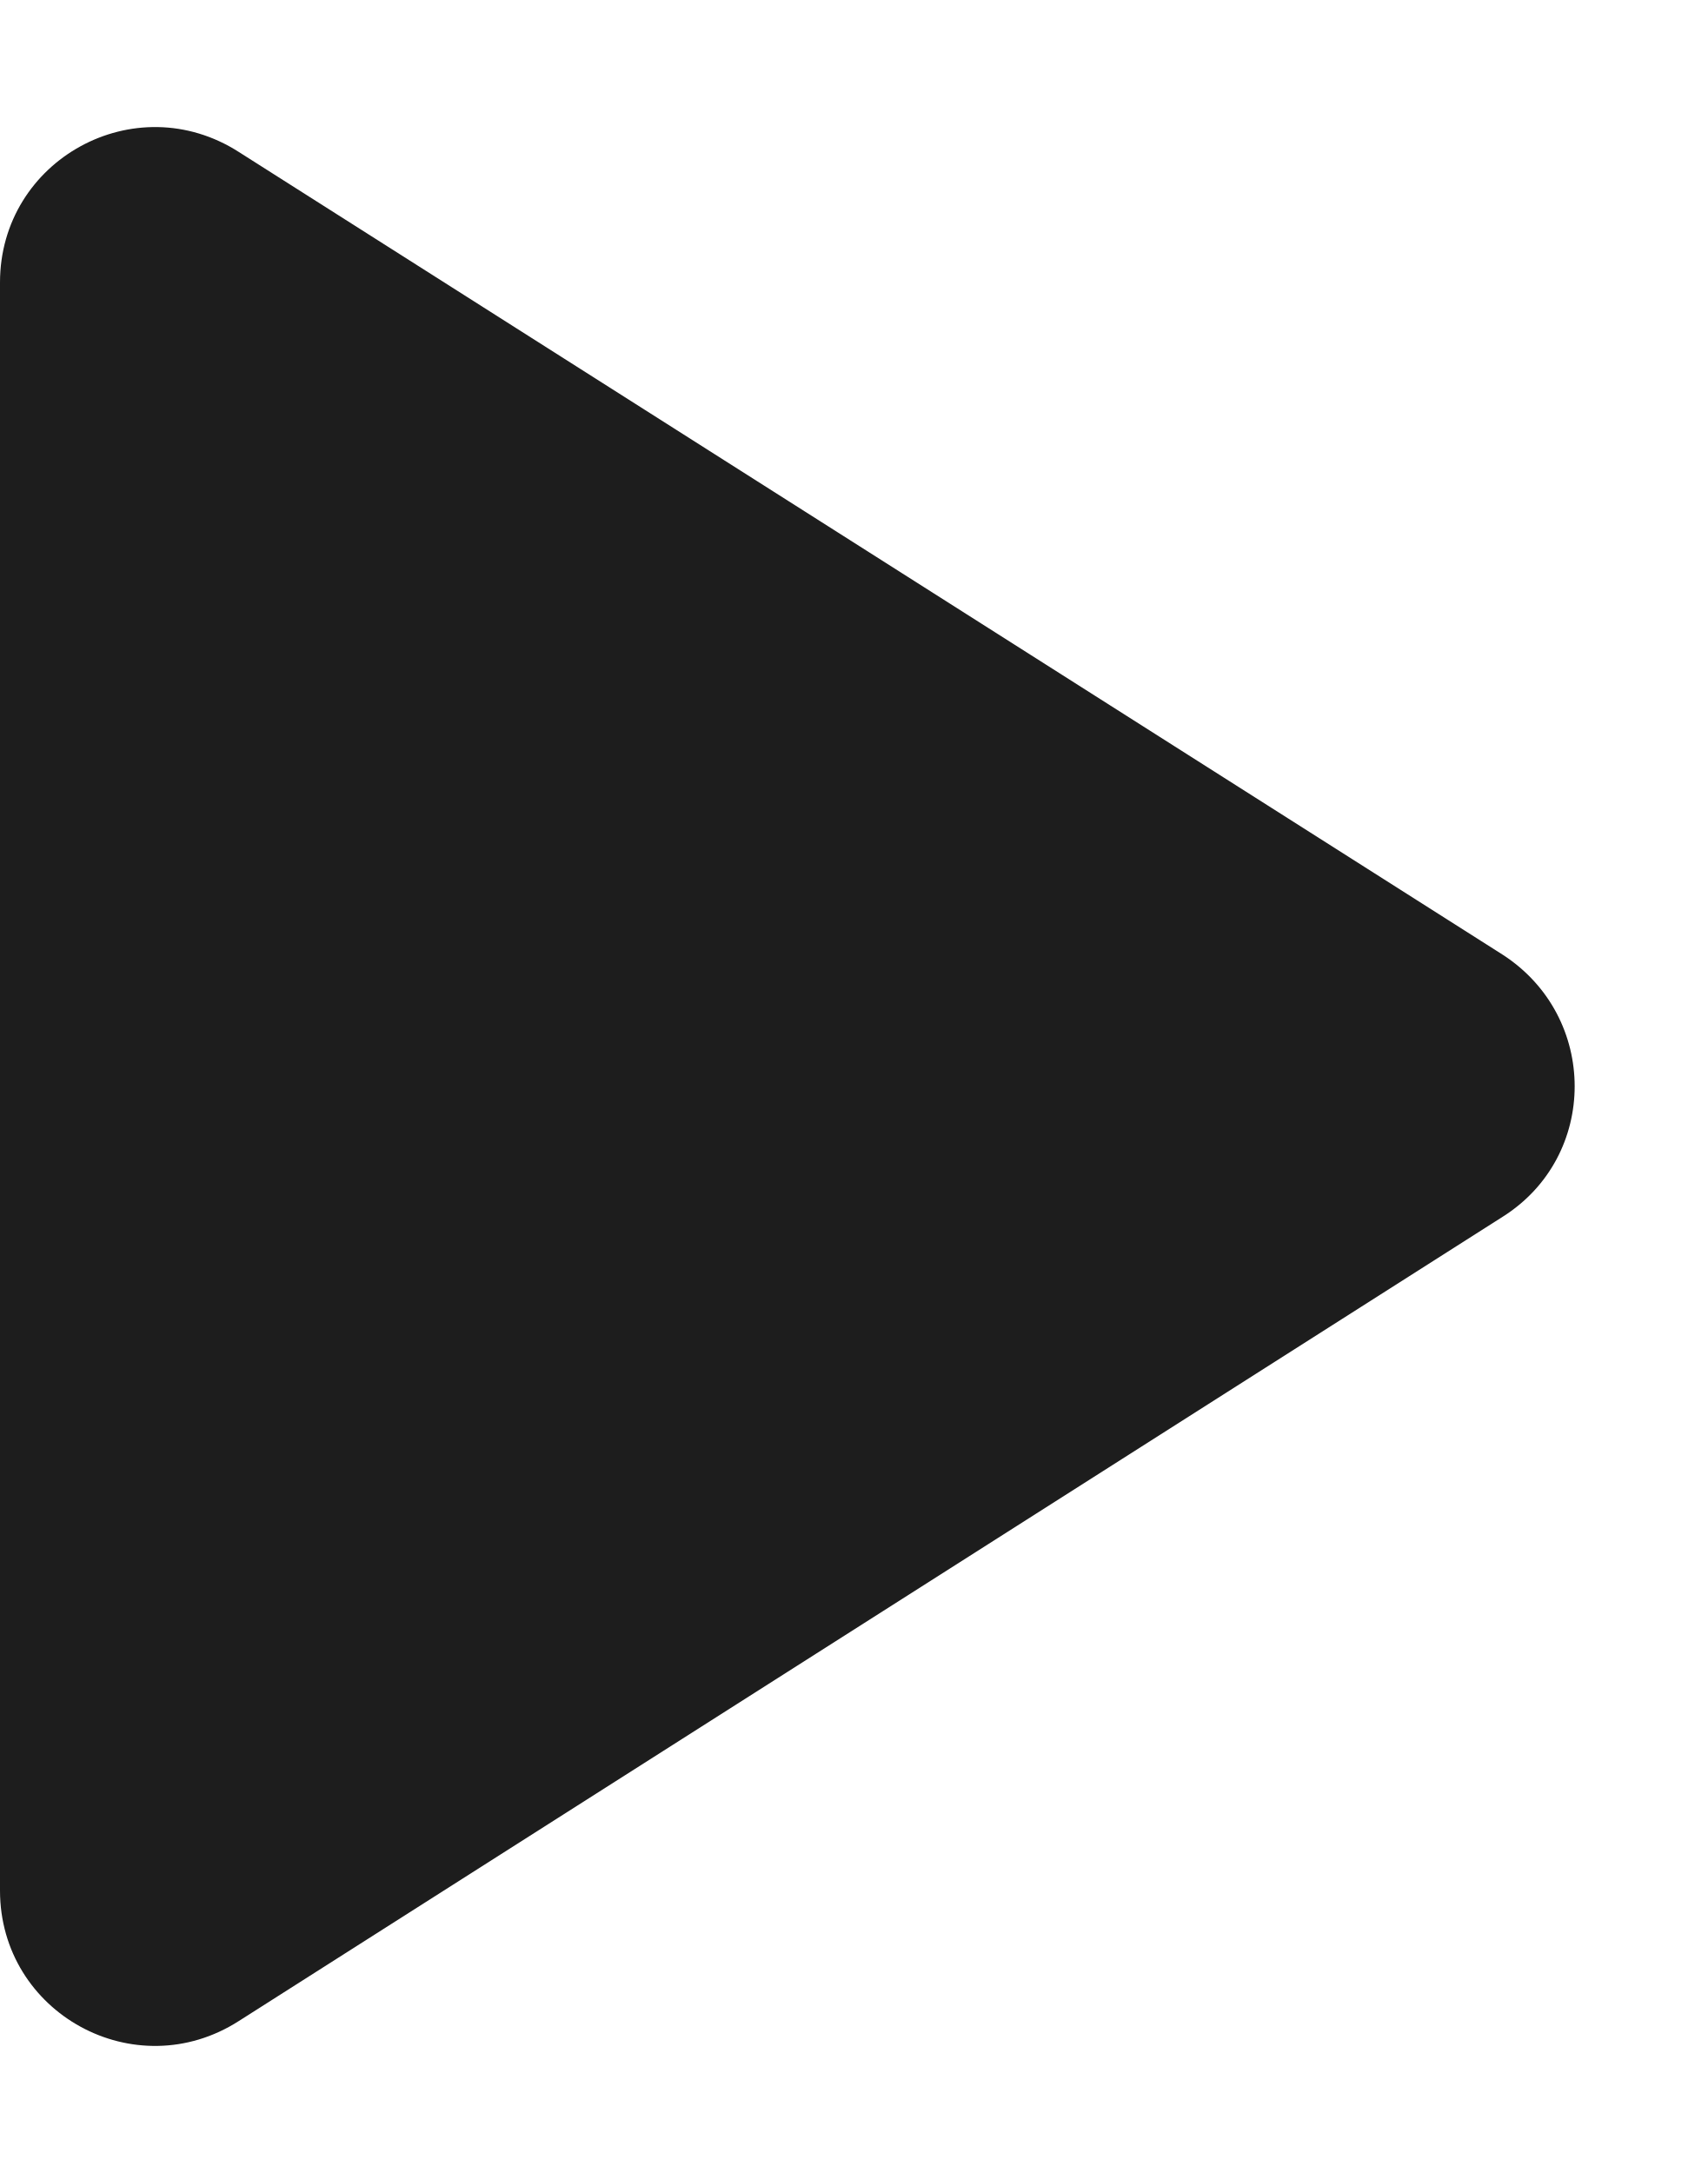
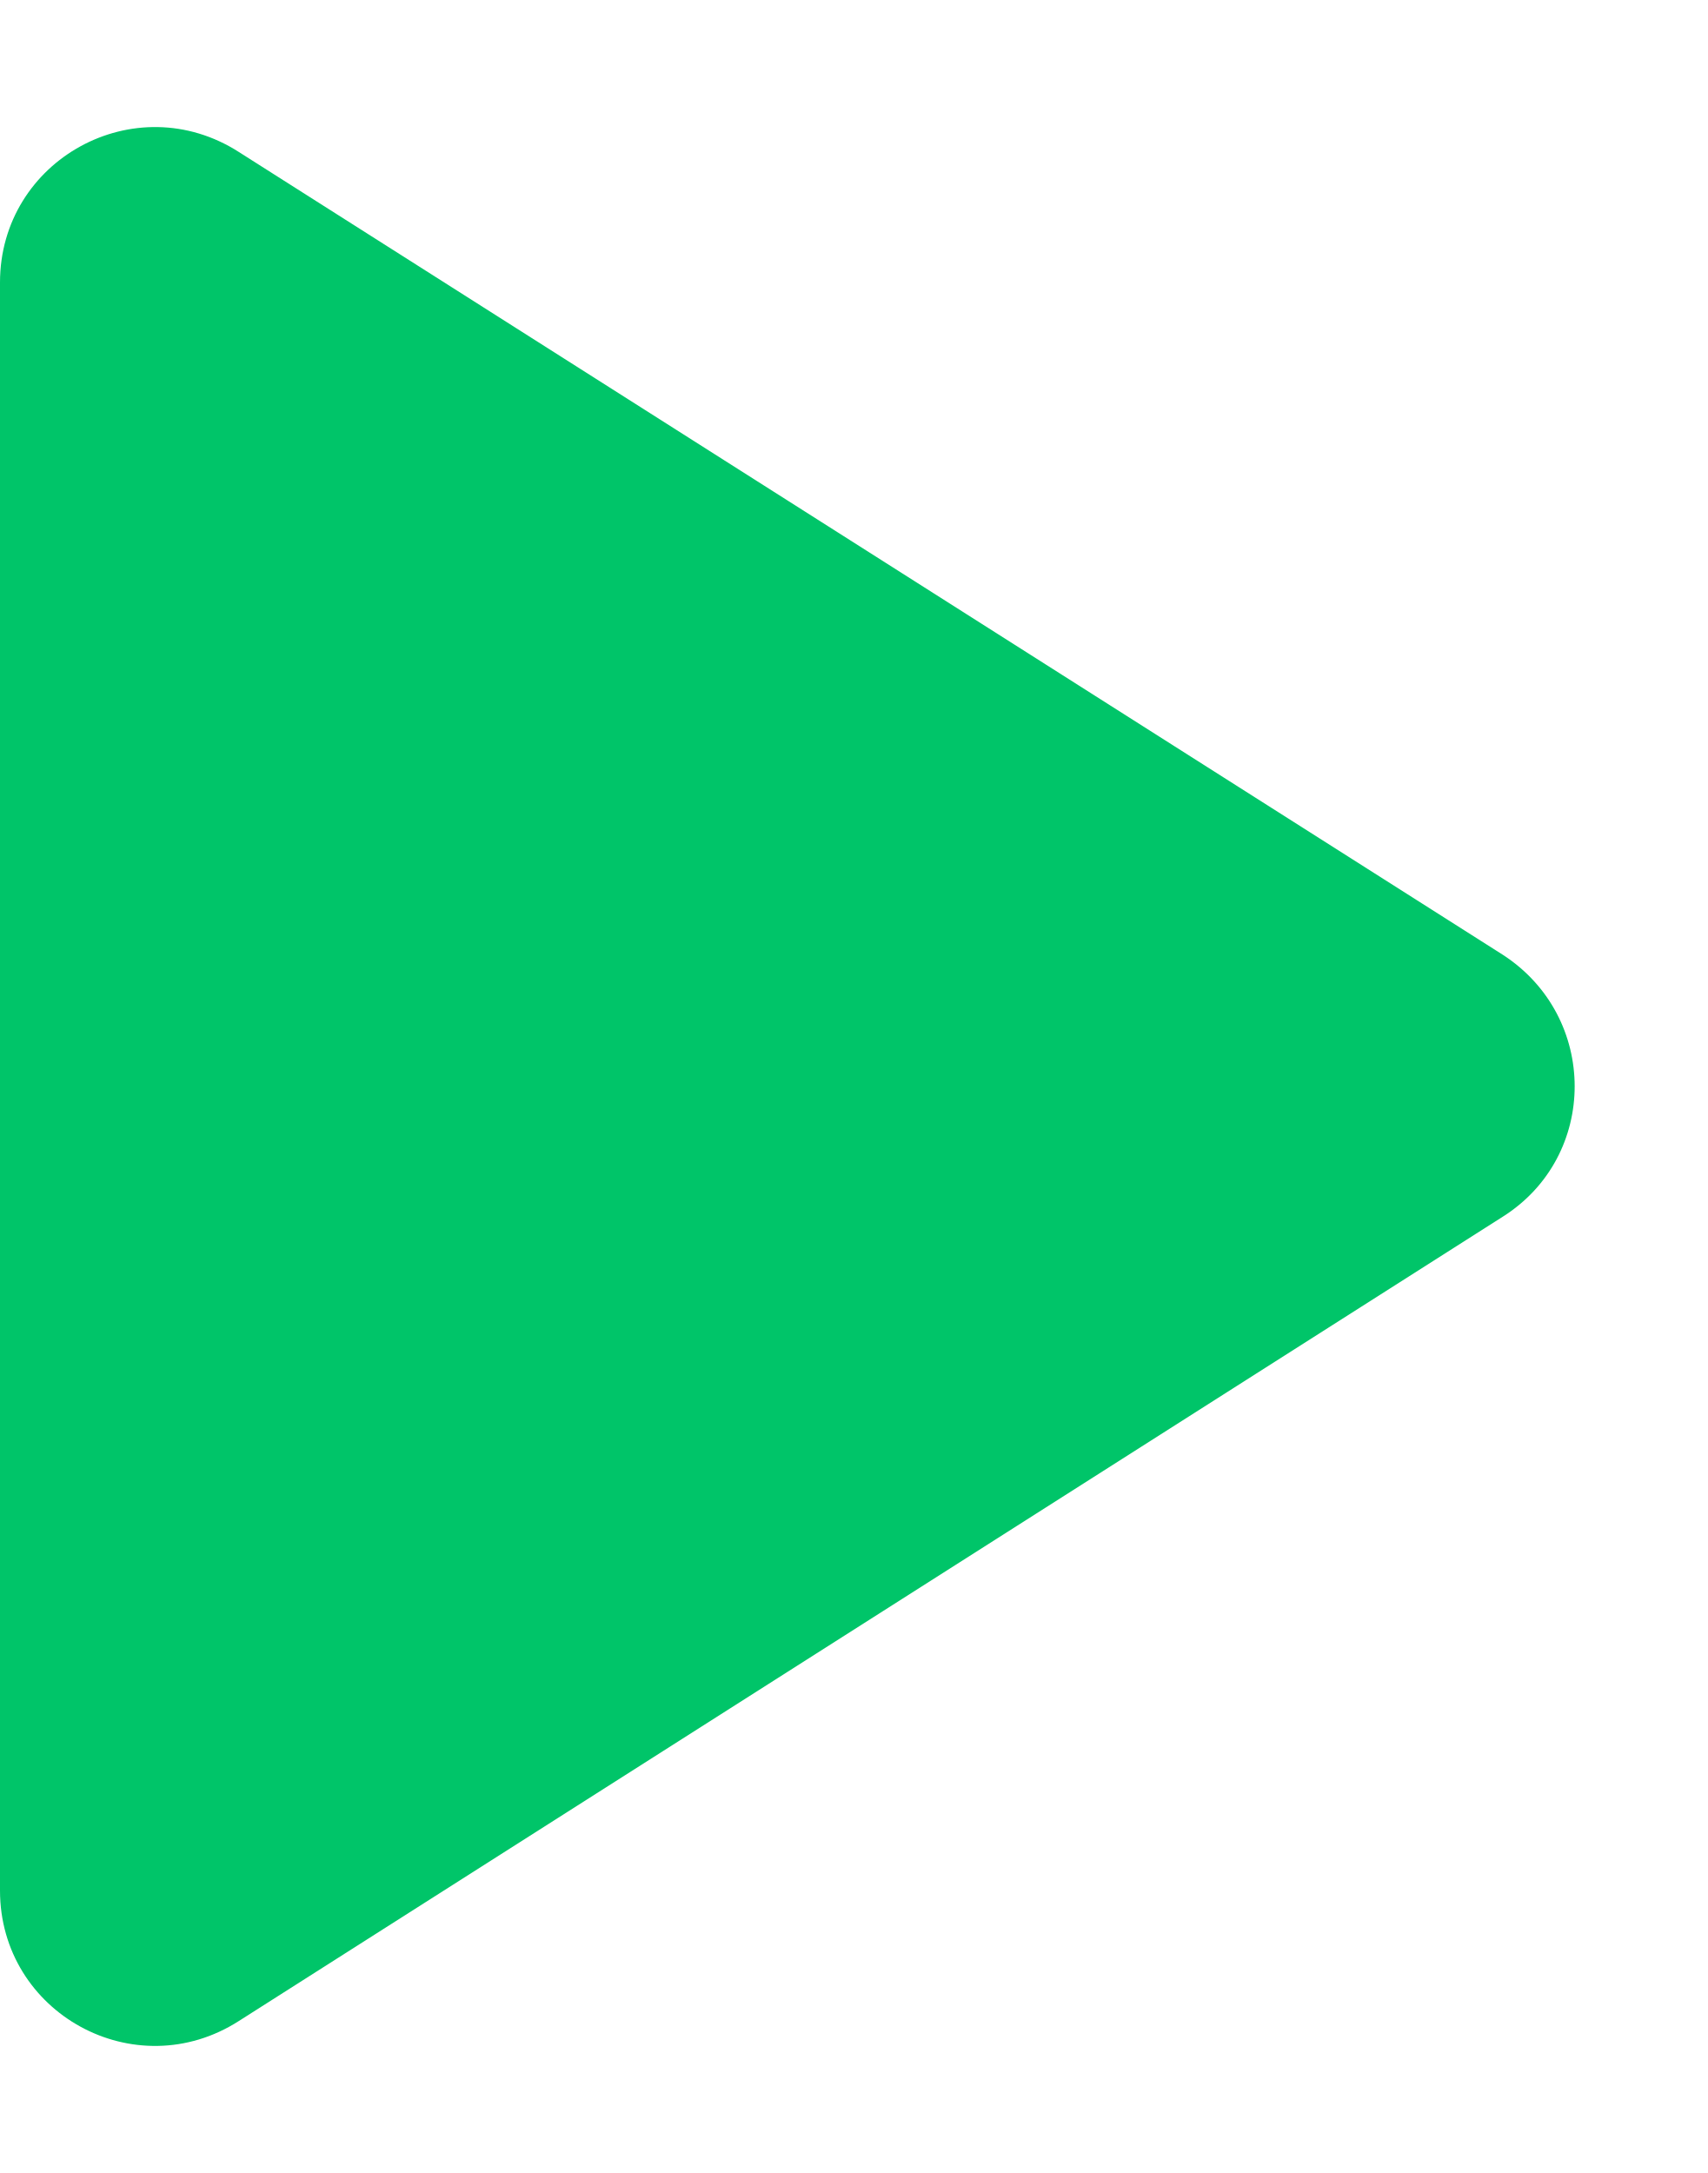
<svg xmlns="http://www.w3.org/2000/svg" width="11px" height="14px" viewBox="0 0 11 14" version="1.1">
  <g id="Icons" stroke="none" stroke-width="1" fill="none" fill-rule="evenodd">
    <g id="Rounded" transform="translate(-753, -955)">
      <g id="AV" transform="translate(100, 852)">
        <g id="-Round-/-AV-/-play_arrow" transform="translate(646, 98)">
          <g>
            <rect id="Rectangle-Copy-50" x="0" y="0" width="24" height="24" />
-             <path d="M7,6.82 L7,17.18 C7,17.97 7.87,18.45 8.54,18.02 L16.68,12.84 C17.3,12.45 17.3,11.55 16.68,11.15 L8.54,5.98 C7.87,5.55 7,6.03 7,6.82 Z" id="🔹Icon-Color" fill="#1D1D1D" />
+             <path d="M7,6.82 L7,17.18 C7,17.97 7.87,18.45 8.54,18.02 L16.68,12.84 C17.3,12.45 17.3,11.55 16.68,11.15 L8.54,5.98 C7.87,5.55 7,6.03 7,6.82 Z" id="🔹Icon-Color" fill="#00c569" />
          </g>
        </g>
      </g>
    </g>
  </g>
</svg>
